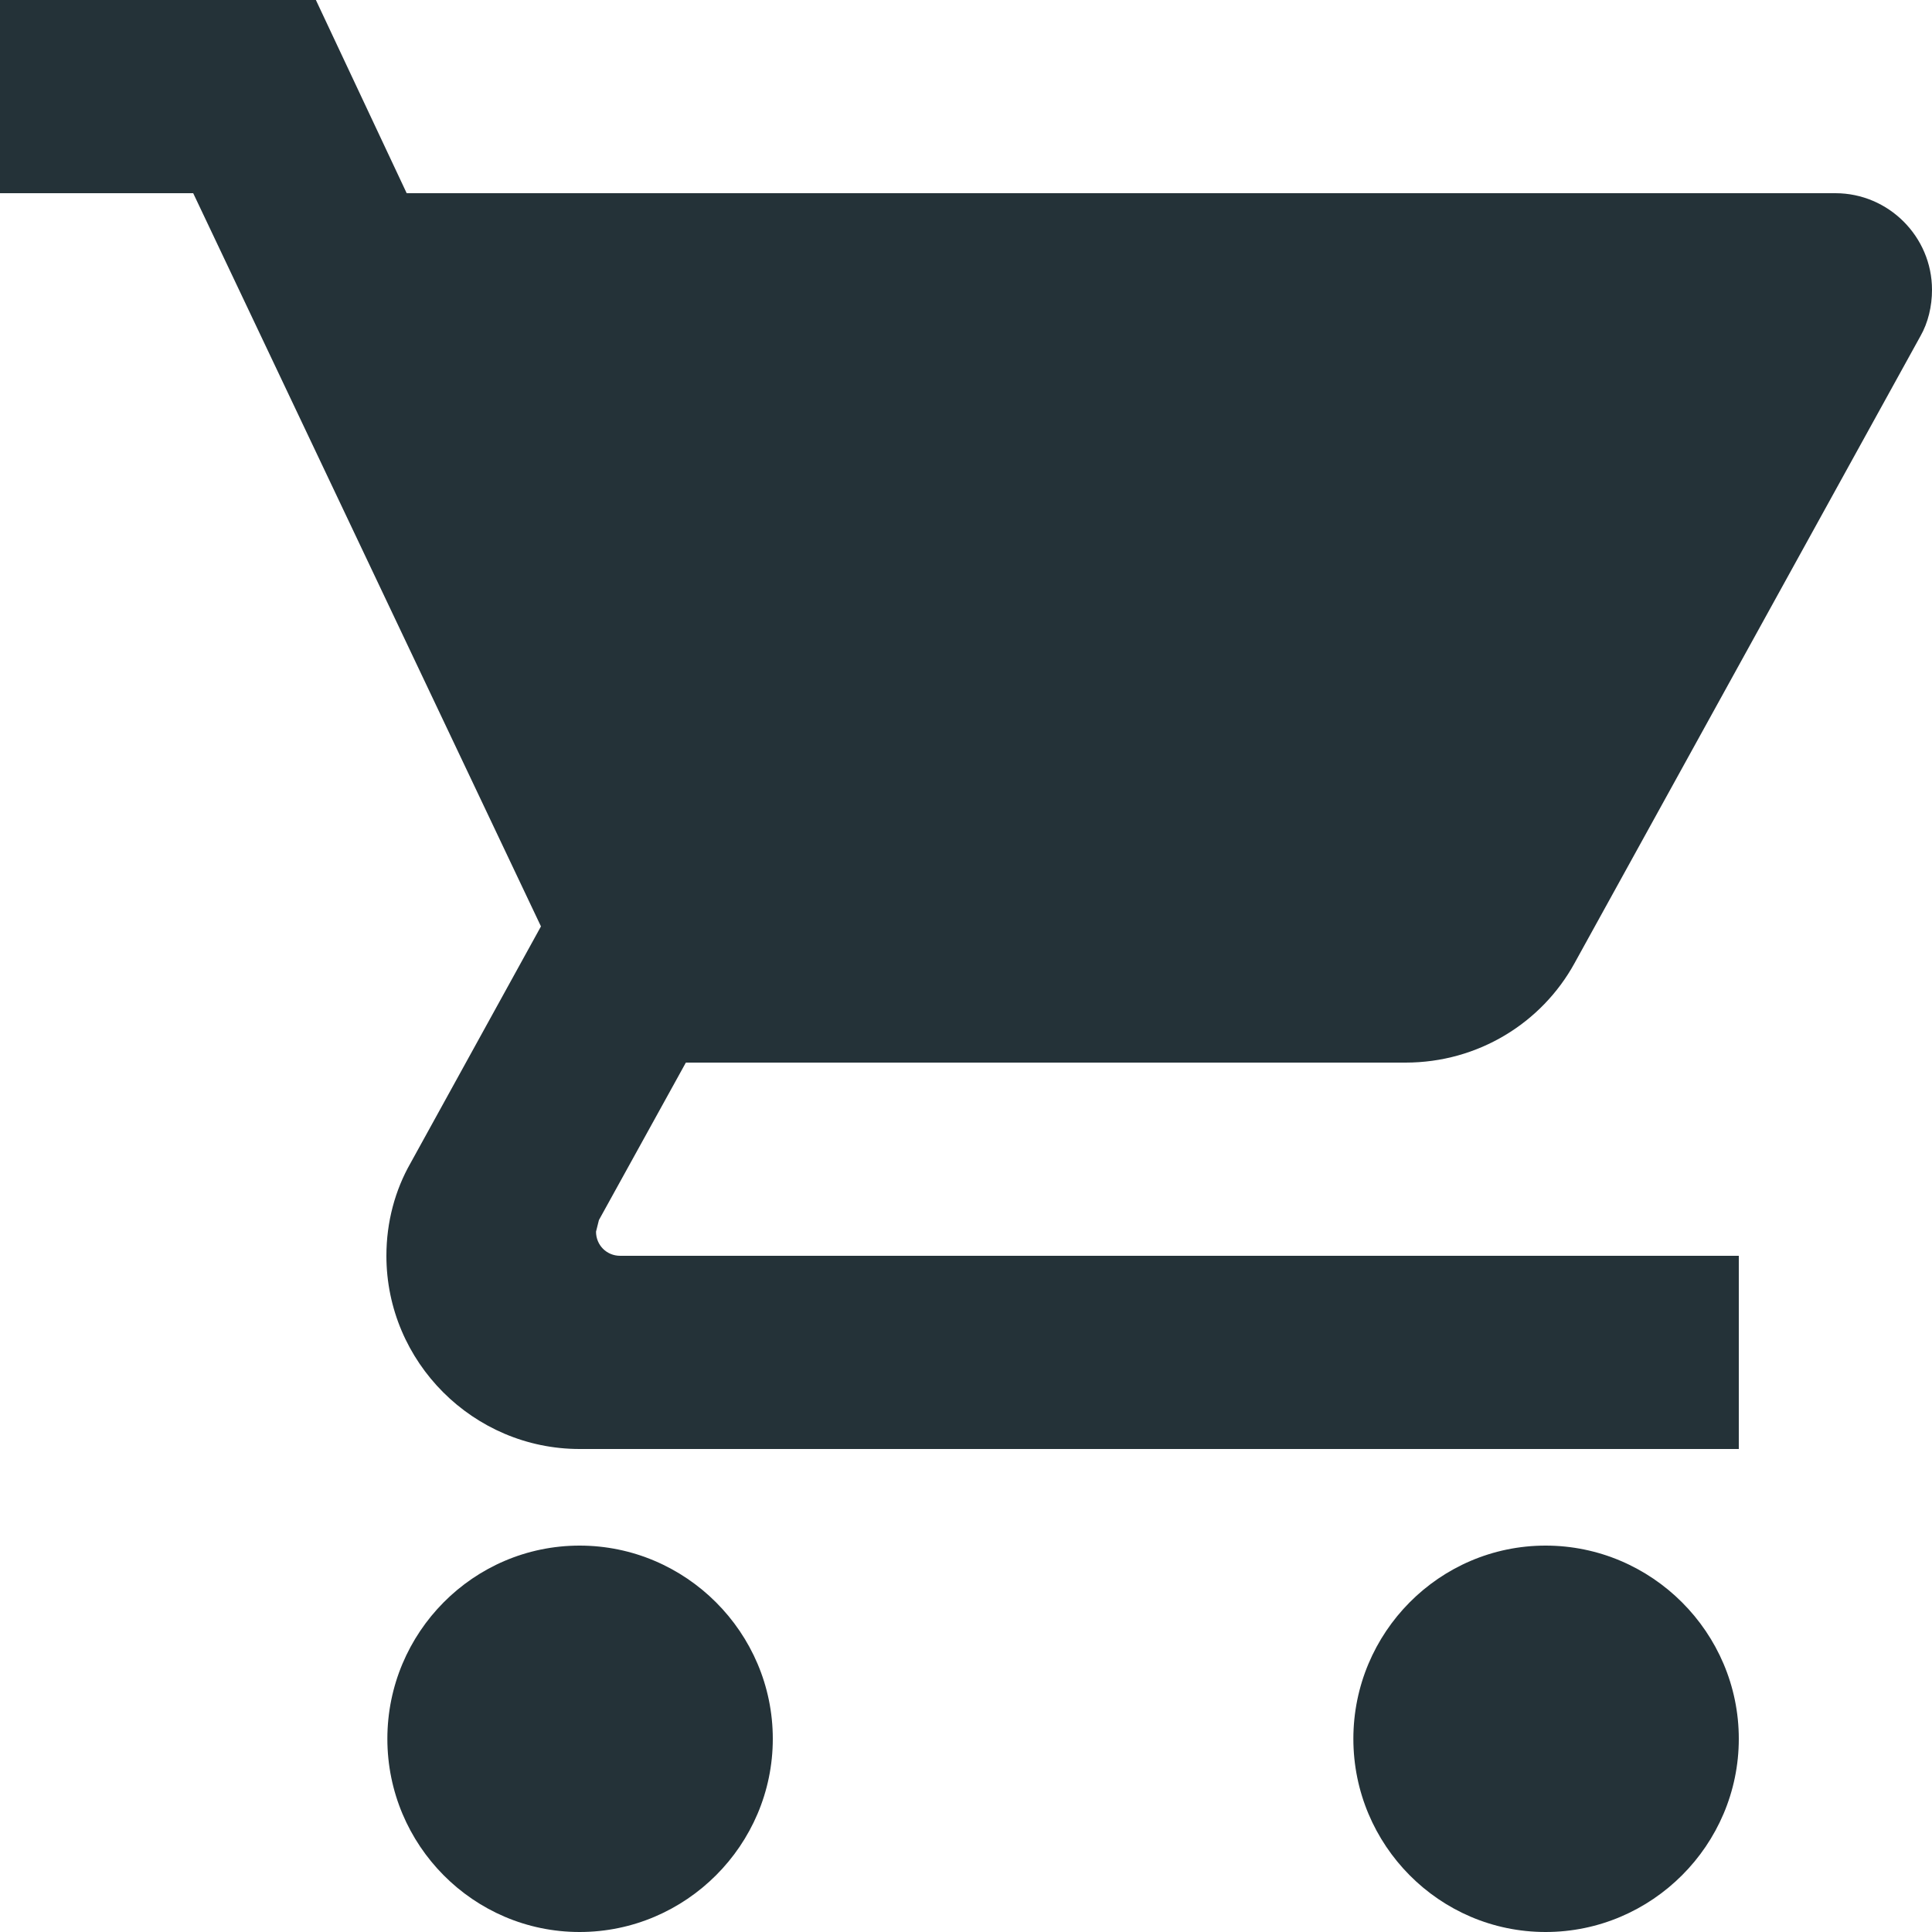
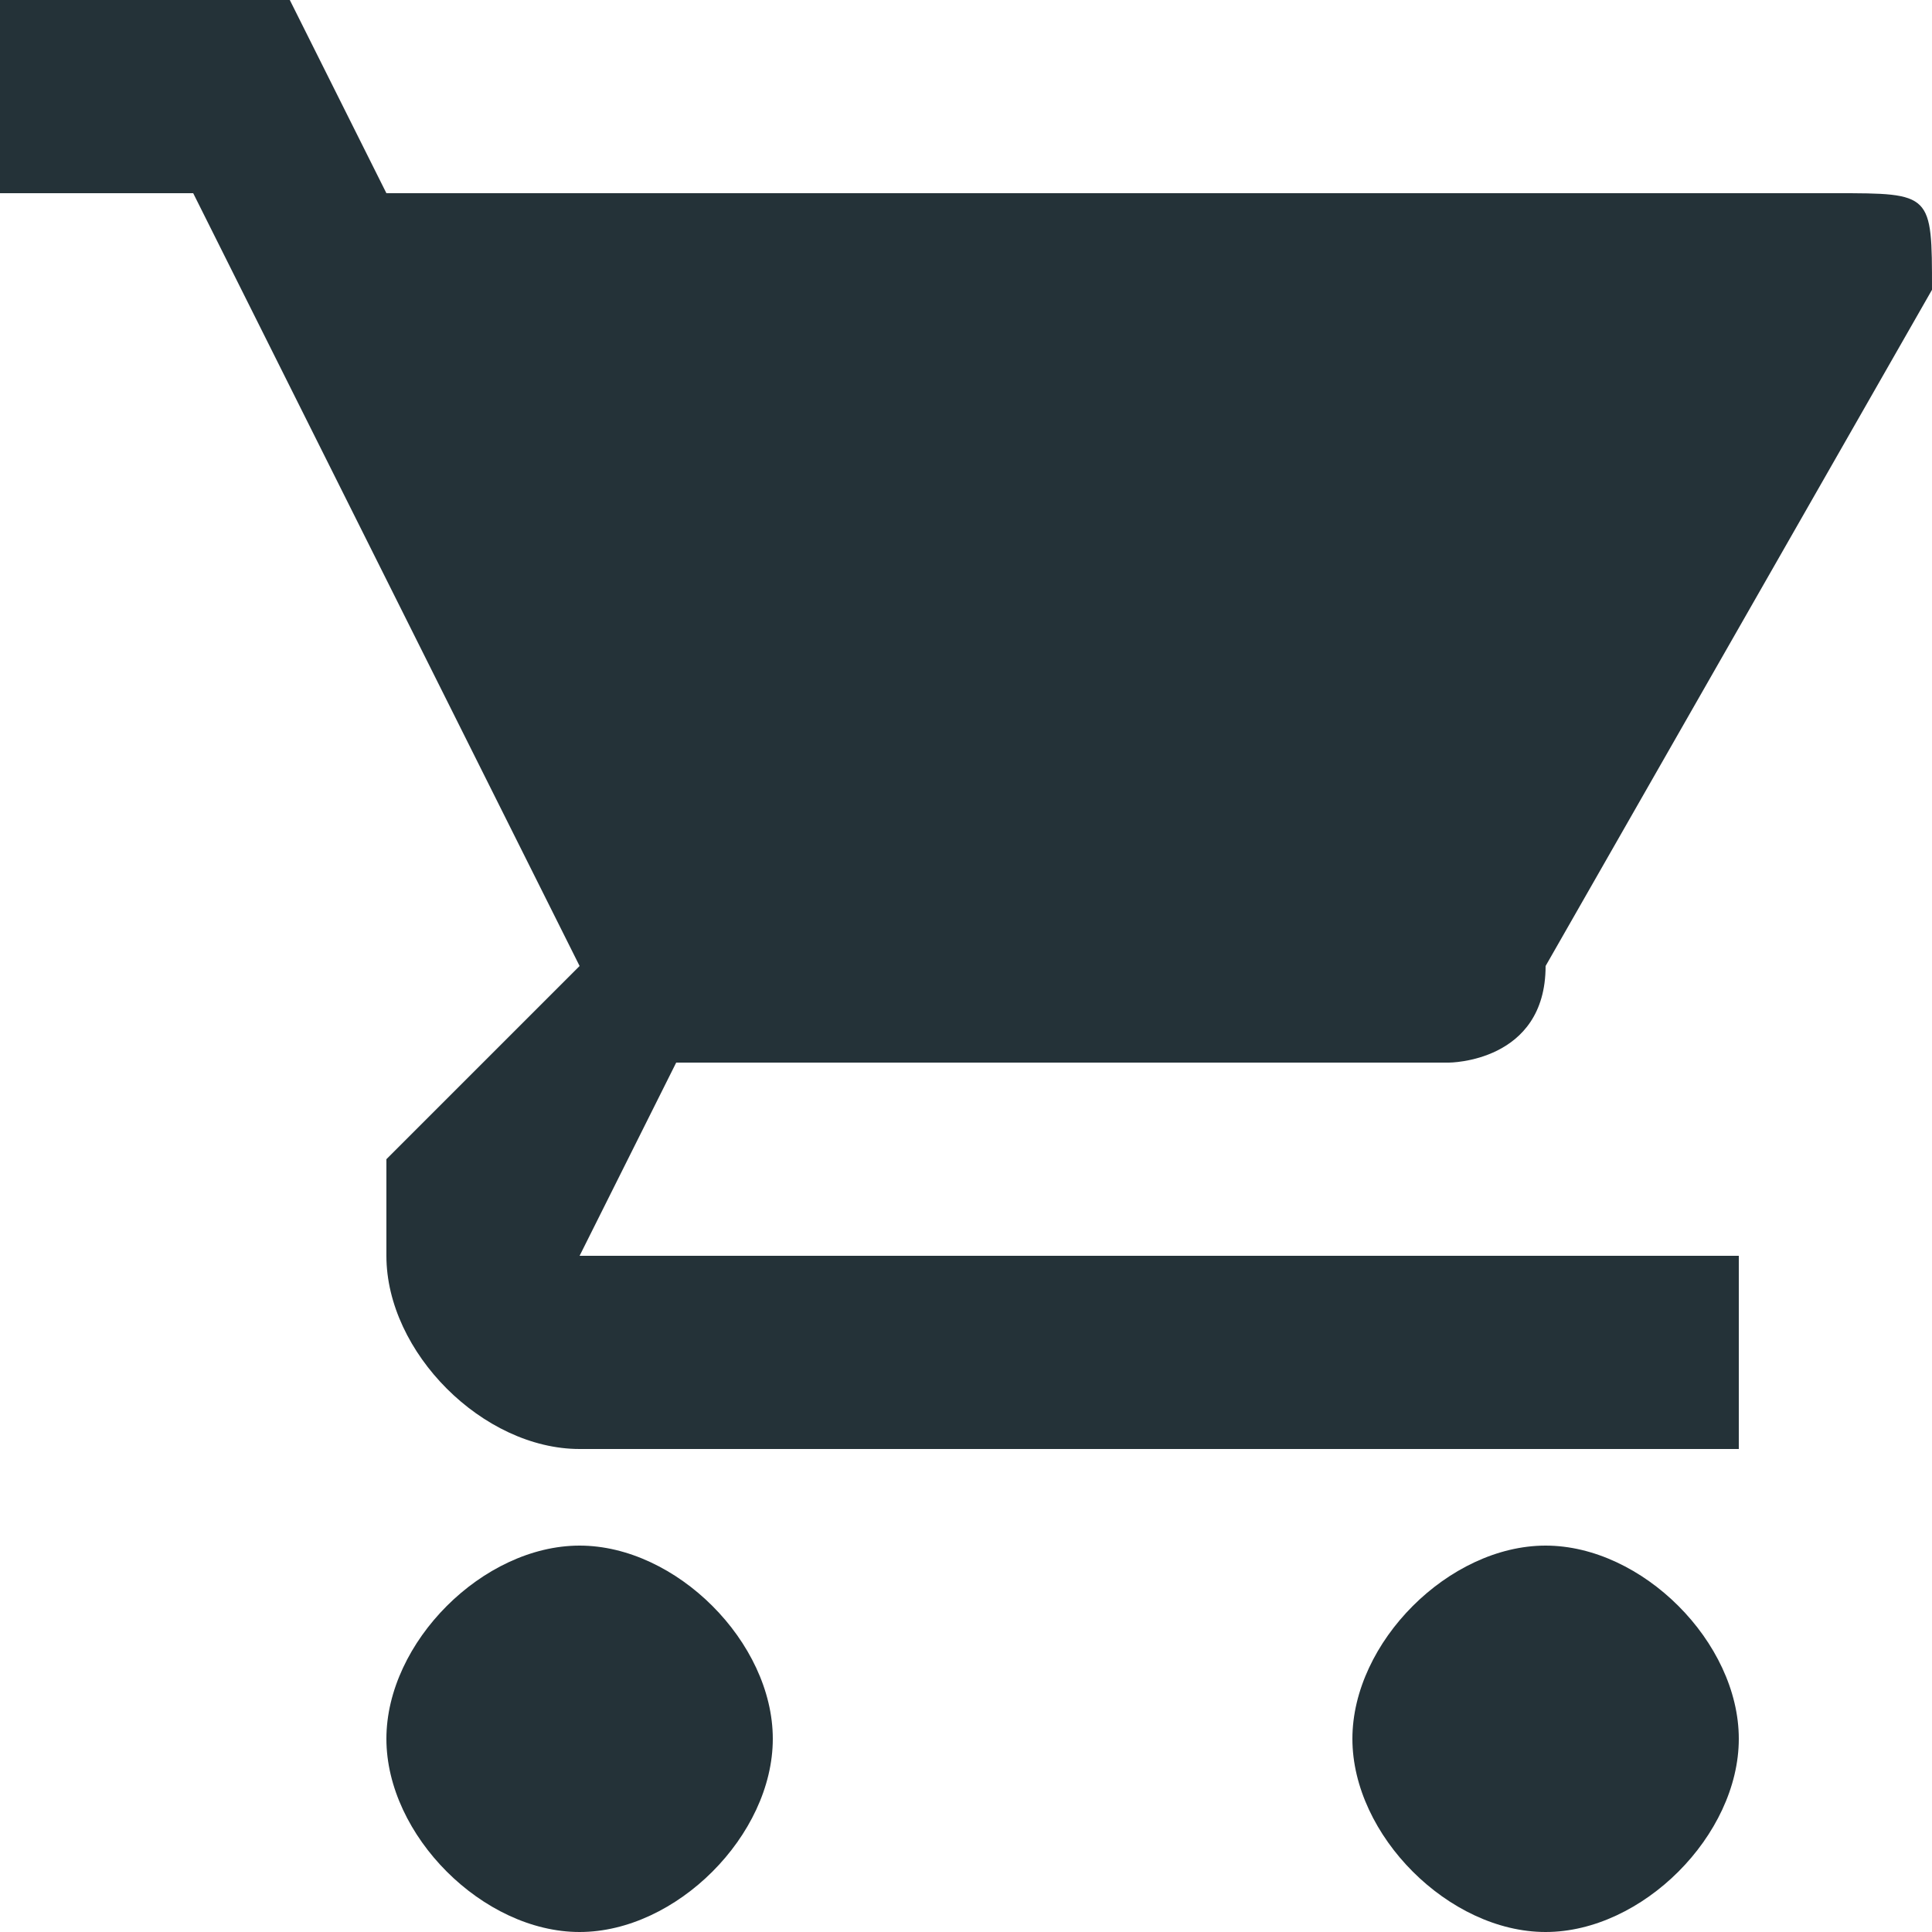
- <svg xmlns="http://www.w3.org/2000/svg" width="20px" height="20px" viewBox="0 0 20 20" version="1.1" fill="#243238" transform="translate(-787, -2303)" stroke="none" stroke-width="1" fill-rule="evenodd">
-   <path d="M793,2319 C791.9,2319 791.01,2319.9 791.01,2321 C791.01,2322.1 791.9,2323 793,2323 C794.1,2323 795,2322.1 795,2321 C795,2319.9 794.1,2319 793,2319 L793,2319 Z M787,2303 L787,2305 L789,2305 L792.6,2312.59 L791.25,2315.04 C791.09,2315.32 791,2315.65 791,2316 C791,2317.1 791.9,2318 793,2318 L805,2318 L805,2316 L793.42,2316 C793.28,2316 793.17,2315.89 793.17,2315.75 L793.2,2315.63 L794.1,2314 L801.55,2314 C802.3,2314 802.96,2313.59 803.3,2312.97 L806.88,2306.48 C806.96,2306.34 807,2306.17 807,2306 C807,2305.45 806.55,2305 806,2305 L791.21,2305 L790.27,2303 L787,2303 L787,2303 Z M803,2319 C801.9,2319 801.01,2319.9 801.01,2321 C801.01,2322.1 801.9,2323 803,2323 C804.1,2323 805,2322.1 805,2321 C805,2319.9 804.1,2319 803,2319 L803,2319 Z" id="icn-cart,-checkout" />
+ <svg xmlns="http://www.w3.org/2000/svg" width="20" height="20" viewBox="0 0 20 20" fill="#243238">
+   <path d="M6 16C5 16 4 17 4 18 4 19 5 20 6 20 7 20 8 19 8 18 8 17 7 16 6 16L6 16ZM0 0L0 2 2 2 6 10 4 12C4 12 4 13 4 13 4 14 5 15 6 15L18 15 18 13 6 13C6 13 6 13 6 13L6 13 7 11 15 11C15 11 16 11 16 10L20 3C20 3 20 3 20 3 20 2 20 2 19 2L4 2 3 0 0 0 0 0ZM16 16C15 16 14 17 14 18 14 19 15 20 16 20 17 20 18 19 18 18 18 17 17 16 16 16L16 16Z" />
</svg>
